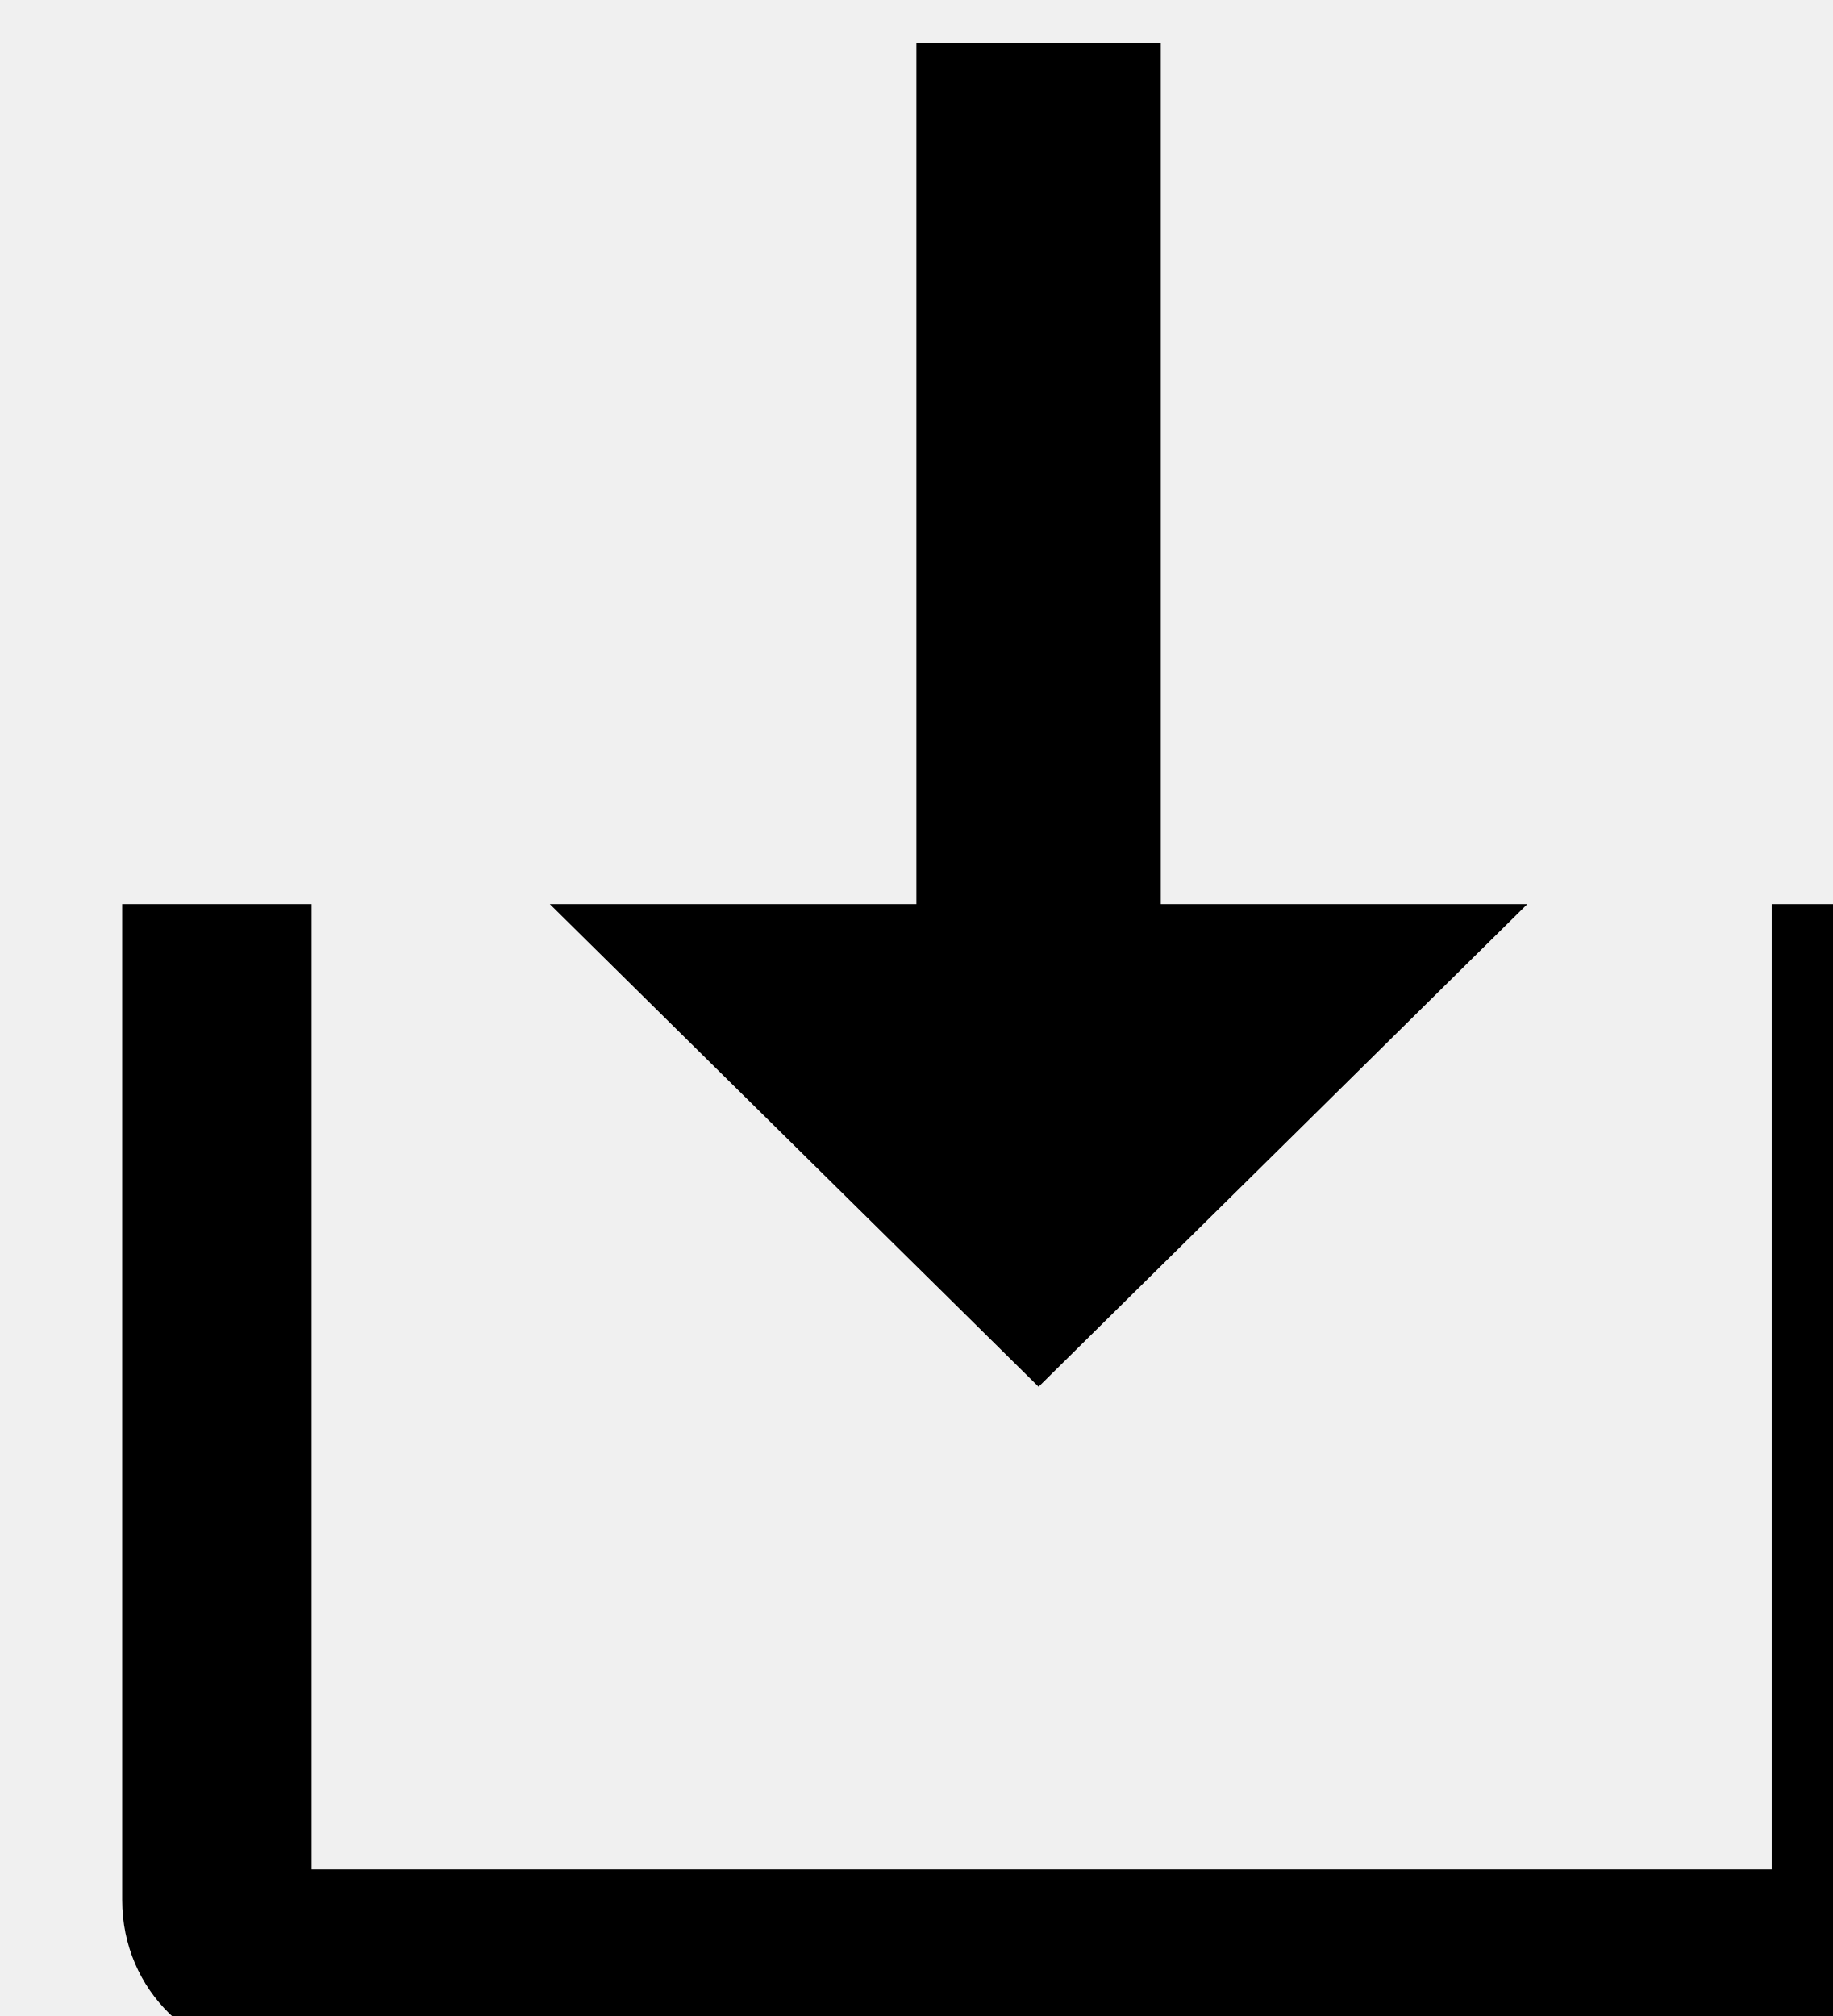
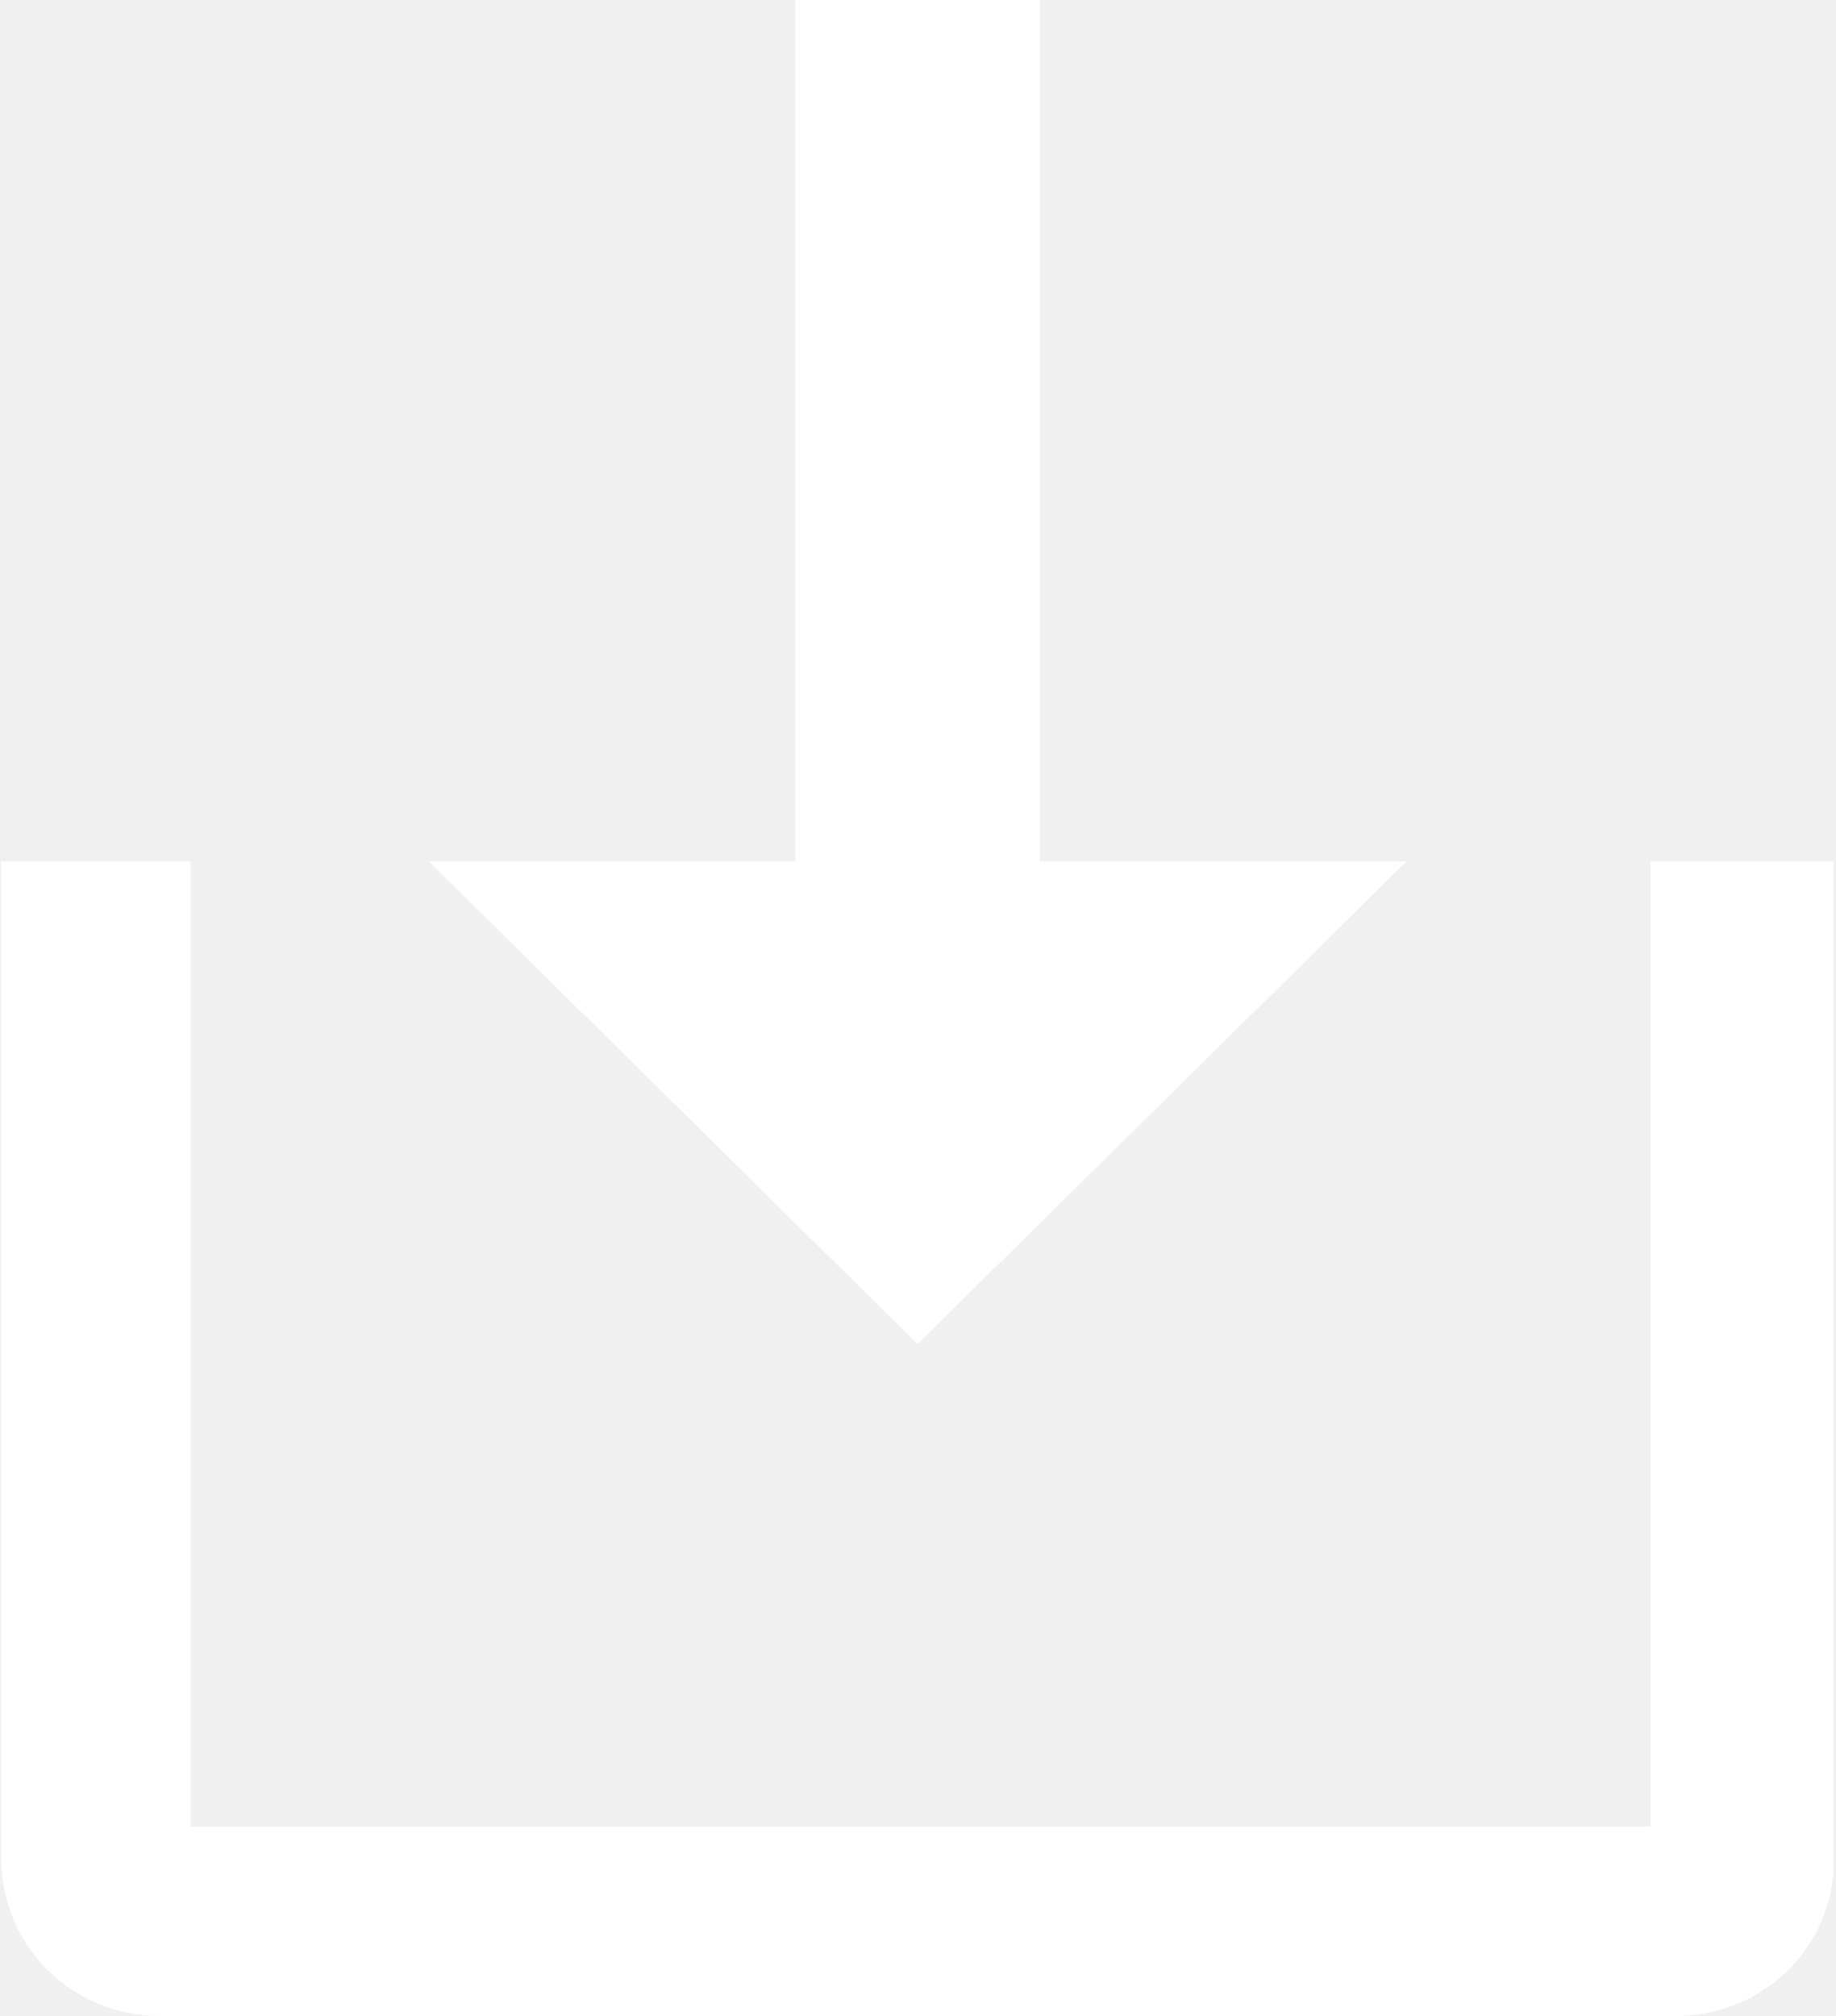
- <svg xmlns="http://www.w3.org/2000/svg" viewBox="0 0 30 33">
-   <path d="M19 14.8v-14.1h-4v14.1h-6l8 7.9 8-7.9z" />
-   <path d="M29.4 33.7h-24.8c-1.4 0-2.6-1.1-2.6-2.6v-16.3h3.1v15.8h23.9v-15.8h3v16.4c0 1.3-1.1 2.5-2.6 2.5z" />
+ <svg xmlns="http://www.w3.org/2000/svg" version="1.1" id="Layer_1" x="0px" y="0px" viewBox="-0.3 0 437 480" enable-background="new -0.3 0 437 480" xml:space="preserve">
+   <path fill="#FFFFFF" d="M247.3,205.1V0h-58.2v205.1h-87.3L218.2,320l116.4-114.9H247.3z" />
+   <path fill="#FFFFFF" d="M398.6,480H37.8C17.4,480,0,464,0,442.2V205.1h45.1v229.8h347.6V205.1h43.6v238.5  C436.4,462.5,420.4,480,398.6,480z" />
</svg>
